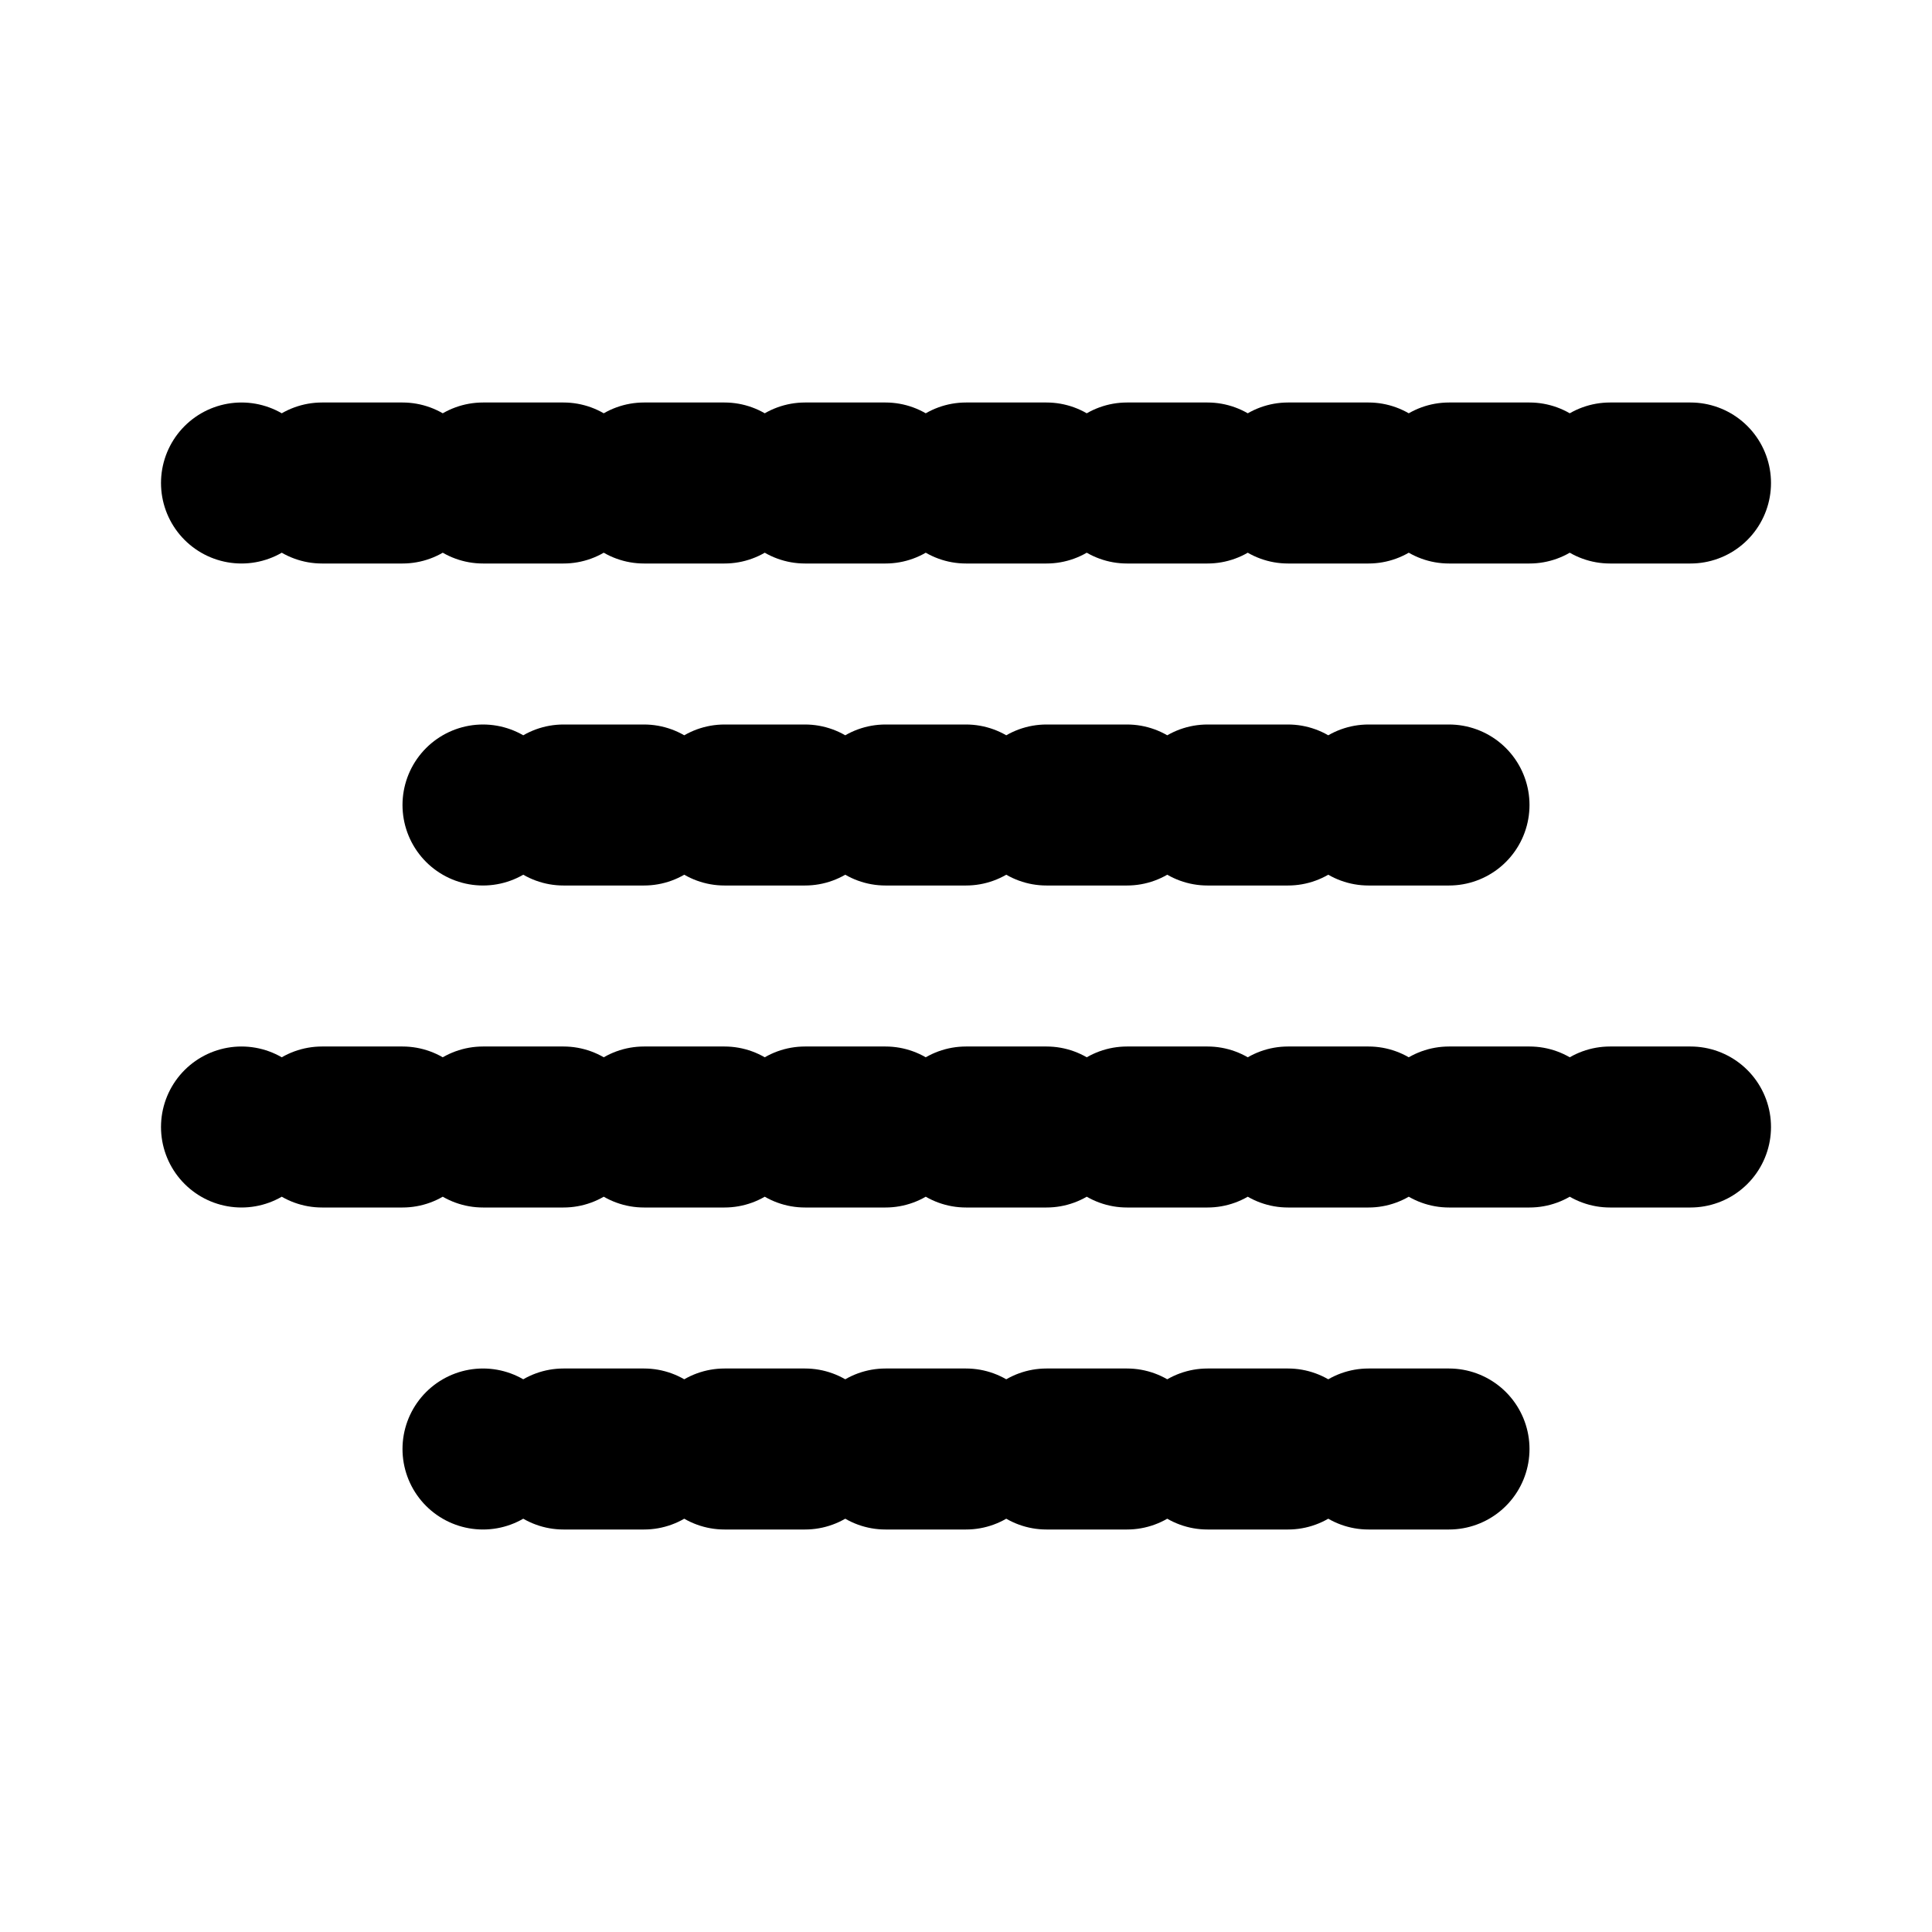
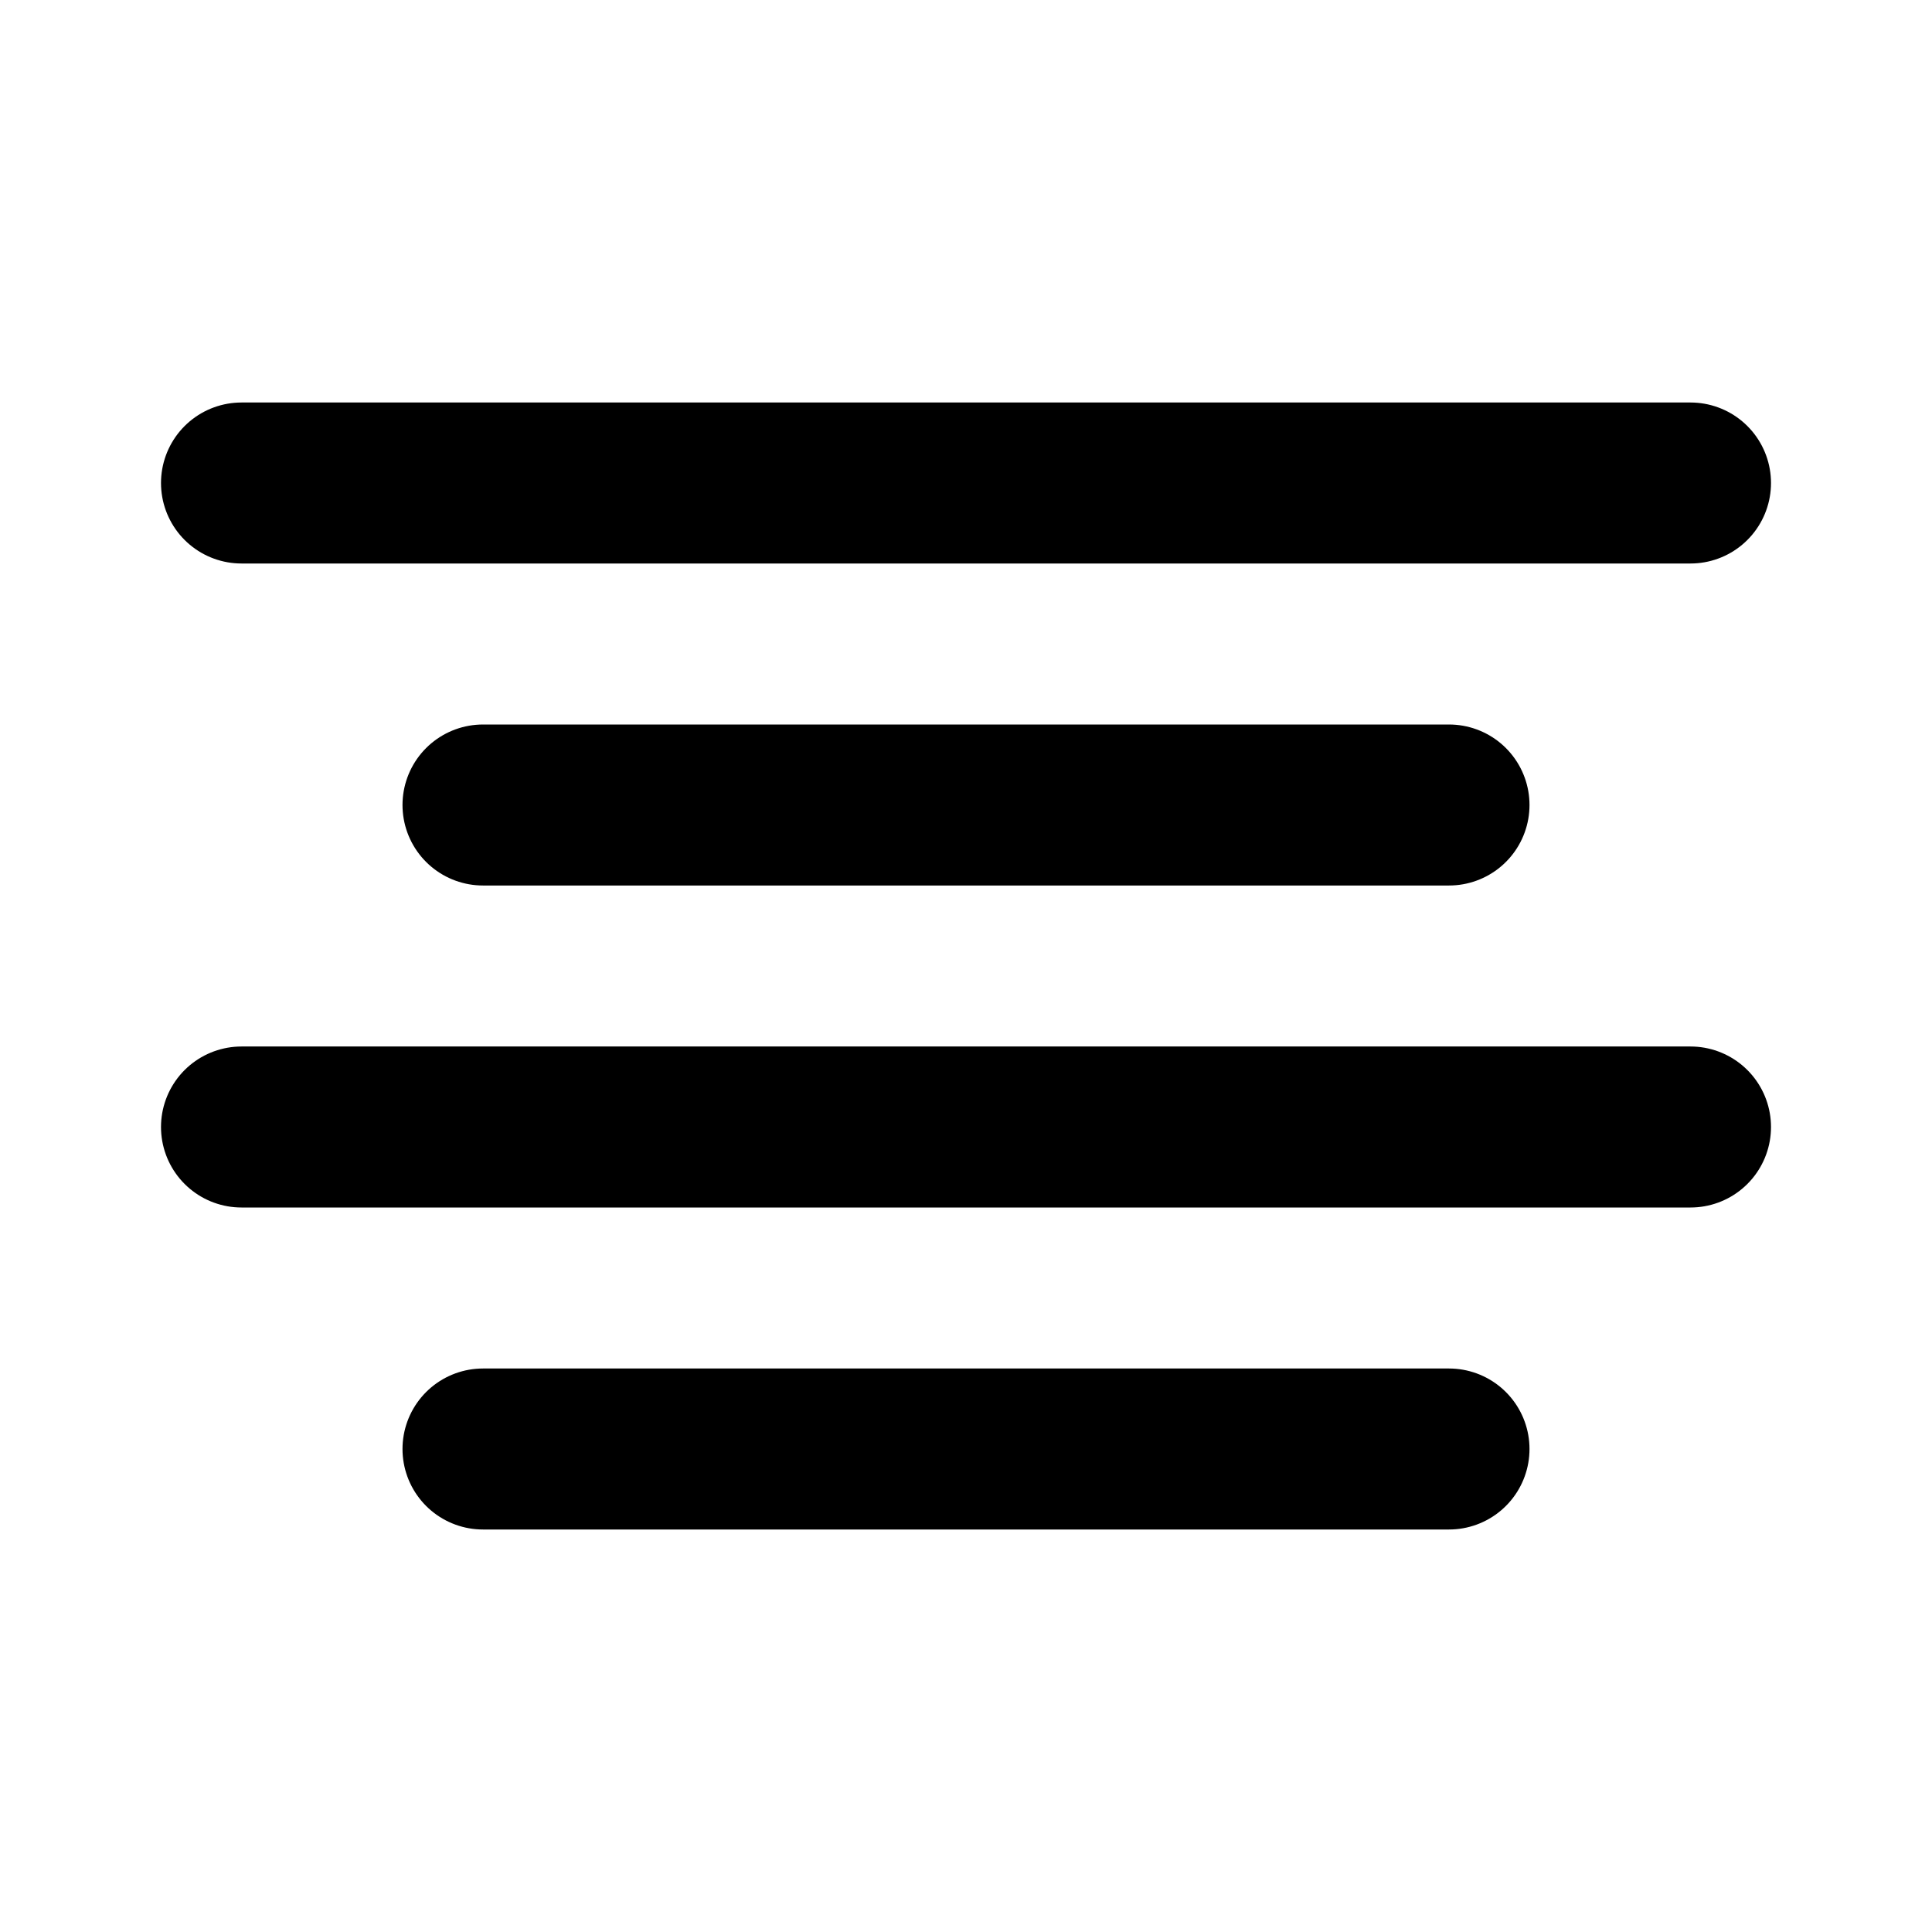
<svg viewBox="0 0 24 24" fill="none" stroke="currentColor" stroke-width="2" stroke-linecap="round" stroke-linejoin="round" aria-label="align-center" id="alignCenterSvg">
  <g id="align-center-g">
    <rect width="24" height="24" fill="transparent" stroke="none" pointer-events="all" />
    <g pointer-events="none">
-       <line x1="18" y1="10" x2="6" y2="10" pathLength="1" stroke-dasharray="1" stroke-dashoffset="0">
-         <animate attributeName="stroke-dashoffset" values="1; 0; 0" keyTimes="0; 0.6; 1" dur="0.6s" begin="alignCenterSvg.mouseover" calcMode="spline" keySplines="0.4 0 0.2 1; 0.4 0 0.2 1" fill="freeze" />
+       <line x1="18" y1="10" x2="6" y2="10">
+         <animate attributeName="x1" values="18; 16; 18" dur="0.5s" begin="alignCenterSvg.mouseover" calcMode="spline" keySplines="0.4 0 0.2 1; 0.4 0 0.2 1" />
+         <animate attributeName="x2" values="6; 8; 6" dur="0.5s" begin="alignCenterSvg.mouseover" calcMode="spline" keySplines="0.4 0 0.2 1; 0.4 0 0.2 1" />
      </line>
    </g>
    <g pointer-events="none">
-       <line x1="21" y1="6" x2="3" y2="6" pathLength="1" stroke-dasharray="1" stroke-dashoffset="0">
-         <animate attributeName="stroke-dashoffset" values="1; 0; 0" keyTimes="0; 0.6; 1" dur="0.6s" begin="alignCenterSvg.mouseover" calcMode="spline" keySplines="0.4 0 0.2 1; 0.4 0 0.2 1" fill="freeze" />
+       <line x1="21" y1="6" x2="3" y2="6">
+         <animate attributeName="x1" values="21; 23; 21" dur="0.5s" begin="alignCenterSvg.mouseover" calcMode="spline" keySplines="0.4 0 0.2 1; 0.4 0 0.2 1" />
+         <animate attributeName="x2" values="3; 1; 3" dur="0.5s" begin="alignCenterSvg.mouseover" calcMode="spline" keySplines="0.4 0 0.2 1; 0.4 0 0.2 1" />
      </line>
    </g>
    <g pointer-events="none">
-       <line x1="21" y1="14" x2="3" y2="14" pathLength="1" stroke-dasharray="1" stroke-dashoffset="0">
-         <animate attributeName="stroke-dashoffset" values="1; 0; 0" keyTimes="0; 0.6; 1" dur="0.6s" begin="alignCenterSvg.mouseover" calcMode="spline" keySplines="0.4 0 0.2 1; 0.4 0 0.2 1" fill="freeze" />
+       <line x1="21" y1="14" x2="3" y2="14">
+         <animate attributeName="x1" values="21; 23; 21" dur="0.5s" begin="alignCenterSvg.mouseover" calcMode="spline" keySplines="0.4 0 0.2 1; 0.4 0 0.2 1" />
+         <animate attributeName="x2" values="3; 1; 3" dur="0.5s" begin="alignCenterSvg.mouseover" calcMode="spline" keySplines="0.4 0 0.2 1; 0.4 0 0.2 1" />
      </line>
    </g>
    <g pointer-events="none">
-       <line x1="18" y1="18" x2="6" y2="18" pathLength="1" stroke-dasharray="1" stroke-dashoffset="0">
-         <animate attributeName="stroke-dashoffset" values="1; 0; 0" keyTimes="0; 0.6; 1" dur="0.6s" begin="alignCenterSvg.mouseover" calcMode="spline" keySplines="0.4 0 0.2 1; 0.4 0 0.2 1" fill="freeze" />
+       <line x1="18" y1="18" x2="6" y2="18">
+         <animate attributeName="x1" values="18; 16; 18" dur="0.5s" begin="alignCenterSvg.mouseover" calcMode="spline" keySplines="0.4 0 0.2 1; 0.4 0 0.2 1" />
+         <animate attributeName="x2" values="6; 8; 6" dur="0.5s" begin="alignCenterSvg.mouseover" calcMode="spline" keySplines="0.4 0 0.2 1; 0.4 0 0.2 1" />
      </line>
    </g>
  </g>
</svg>
